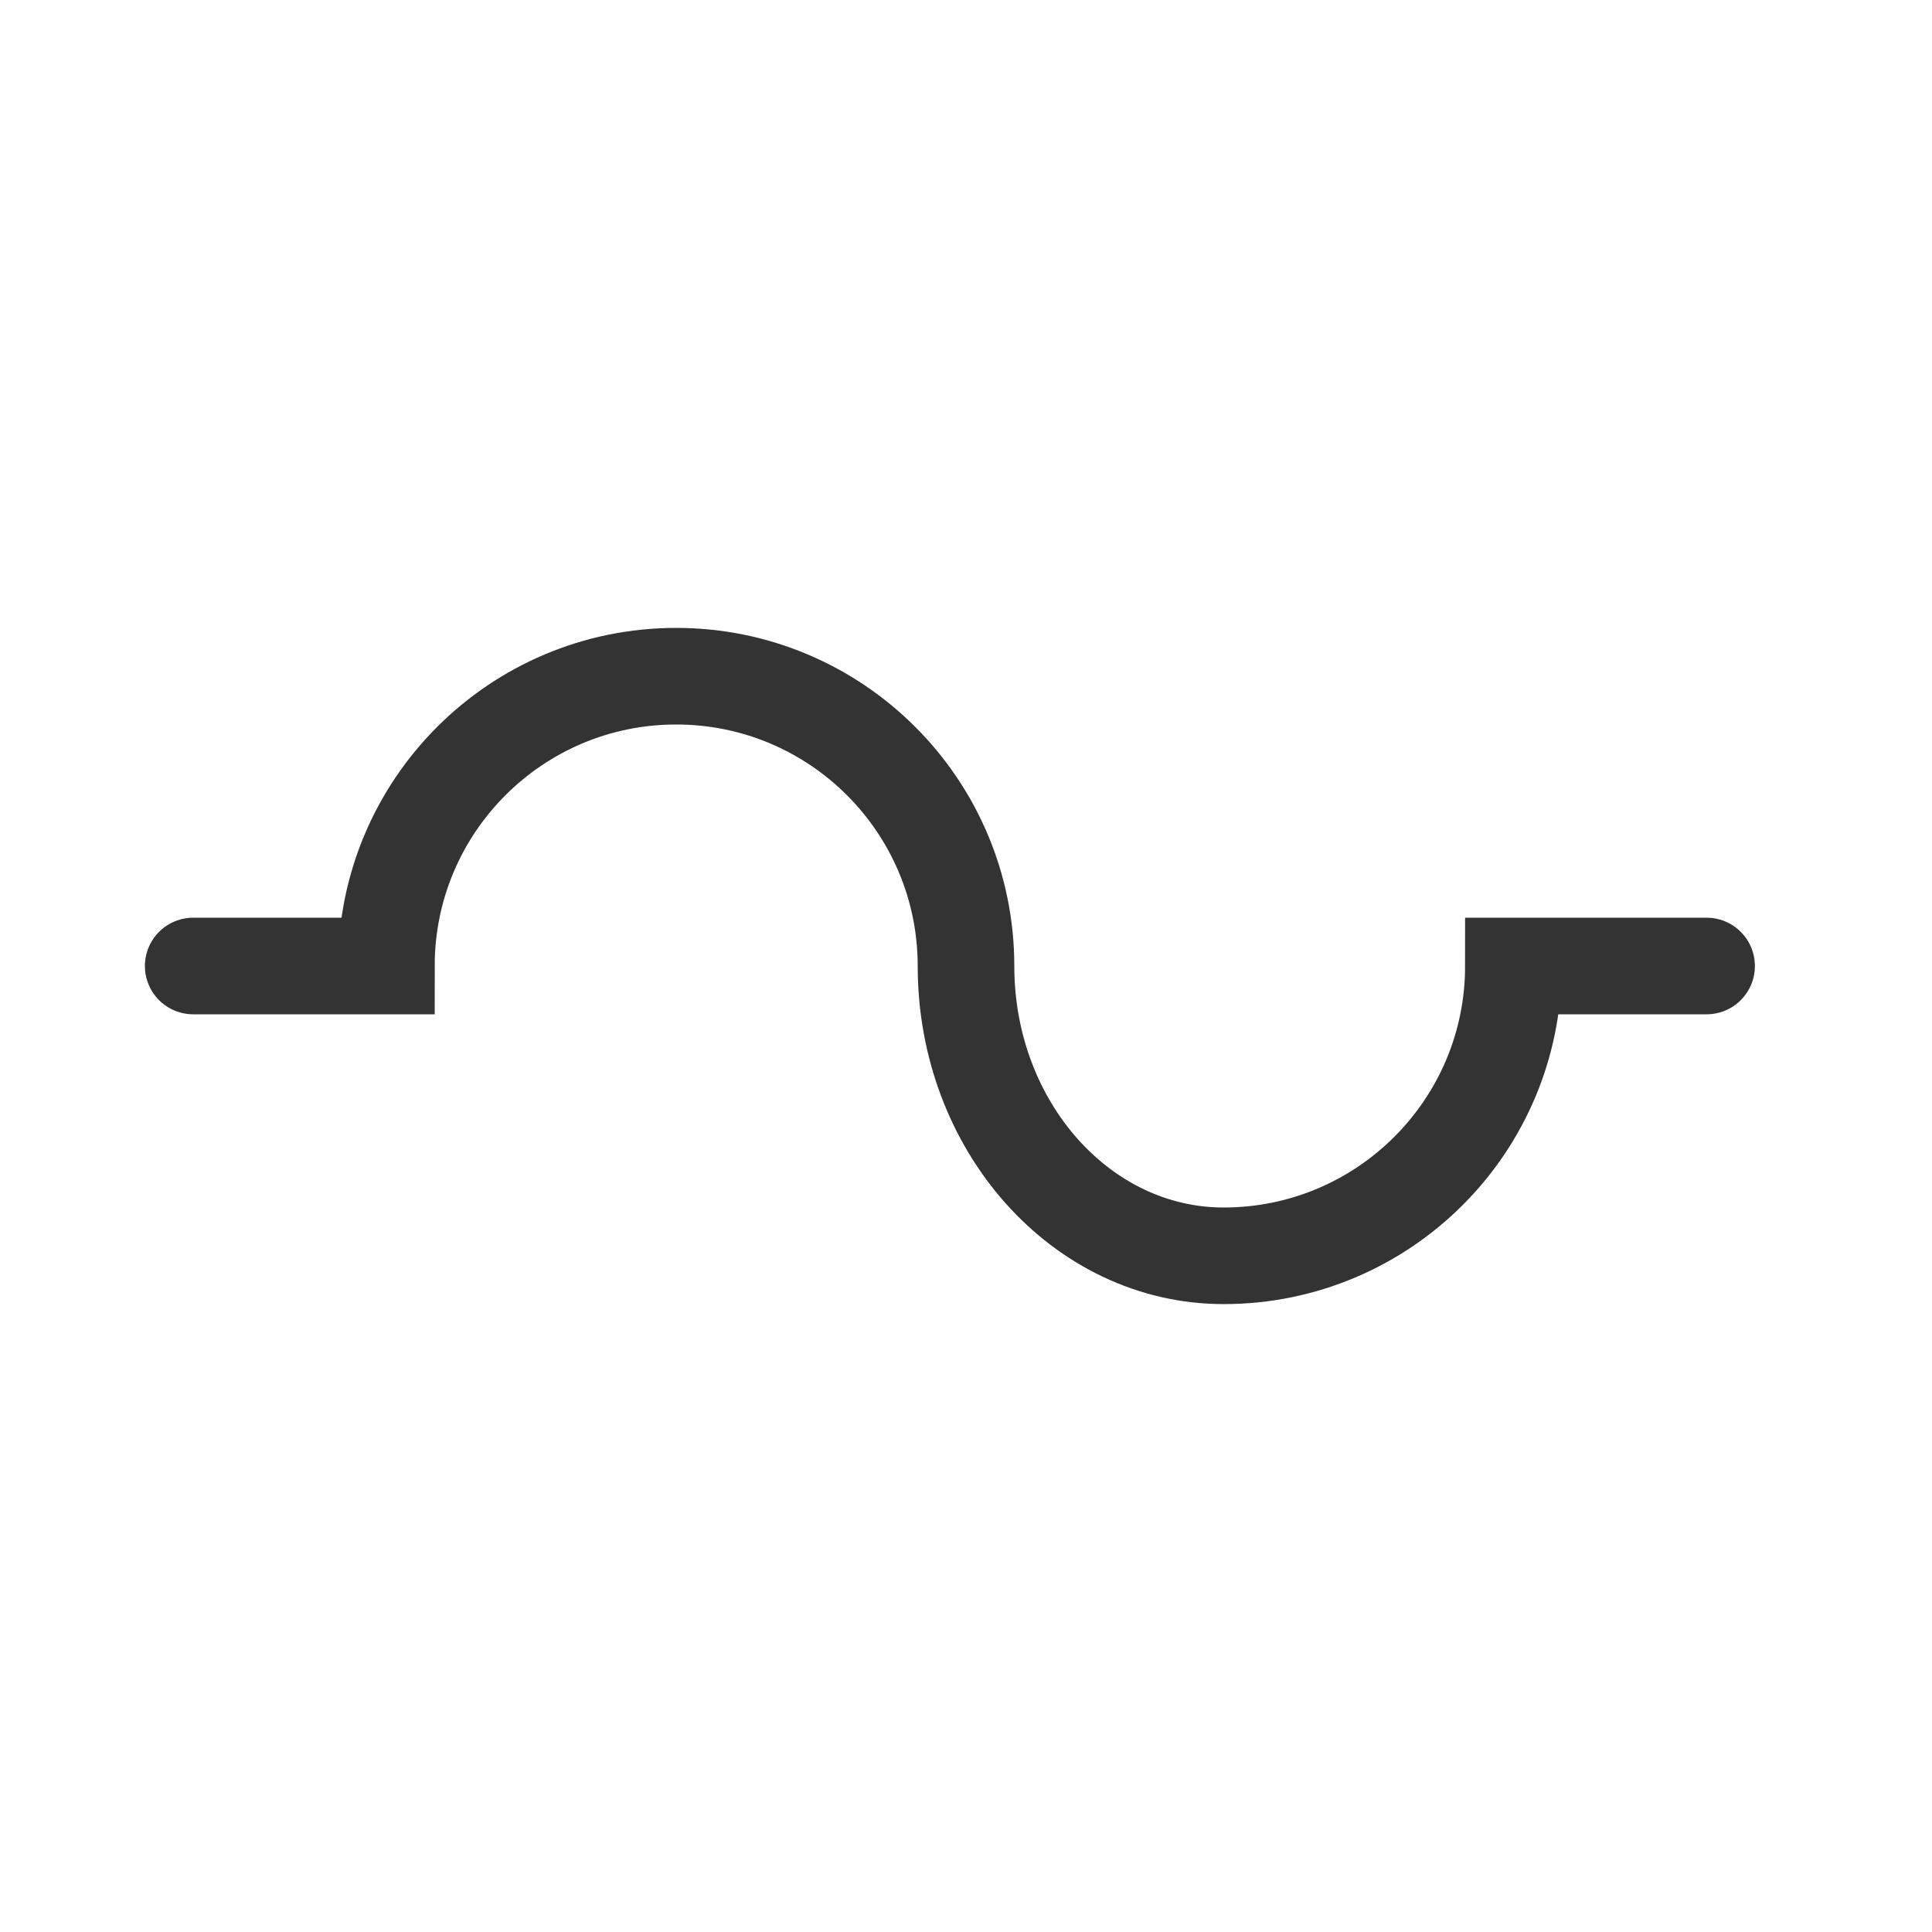
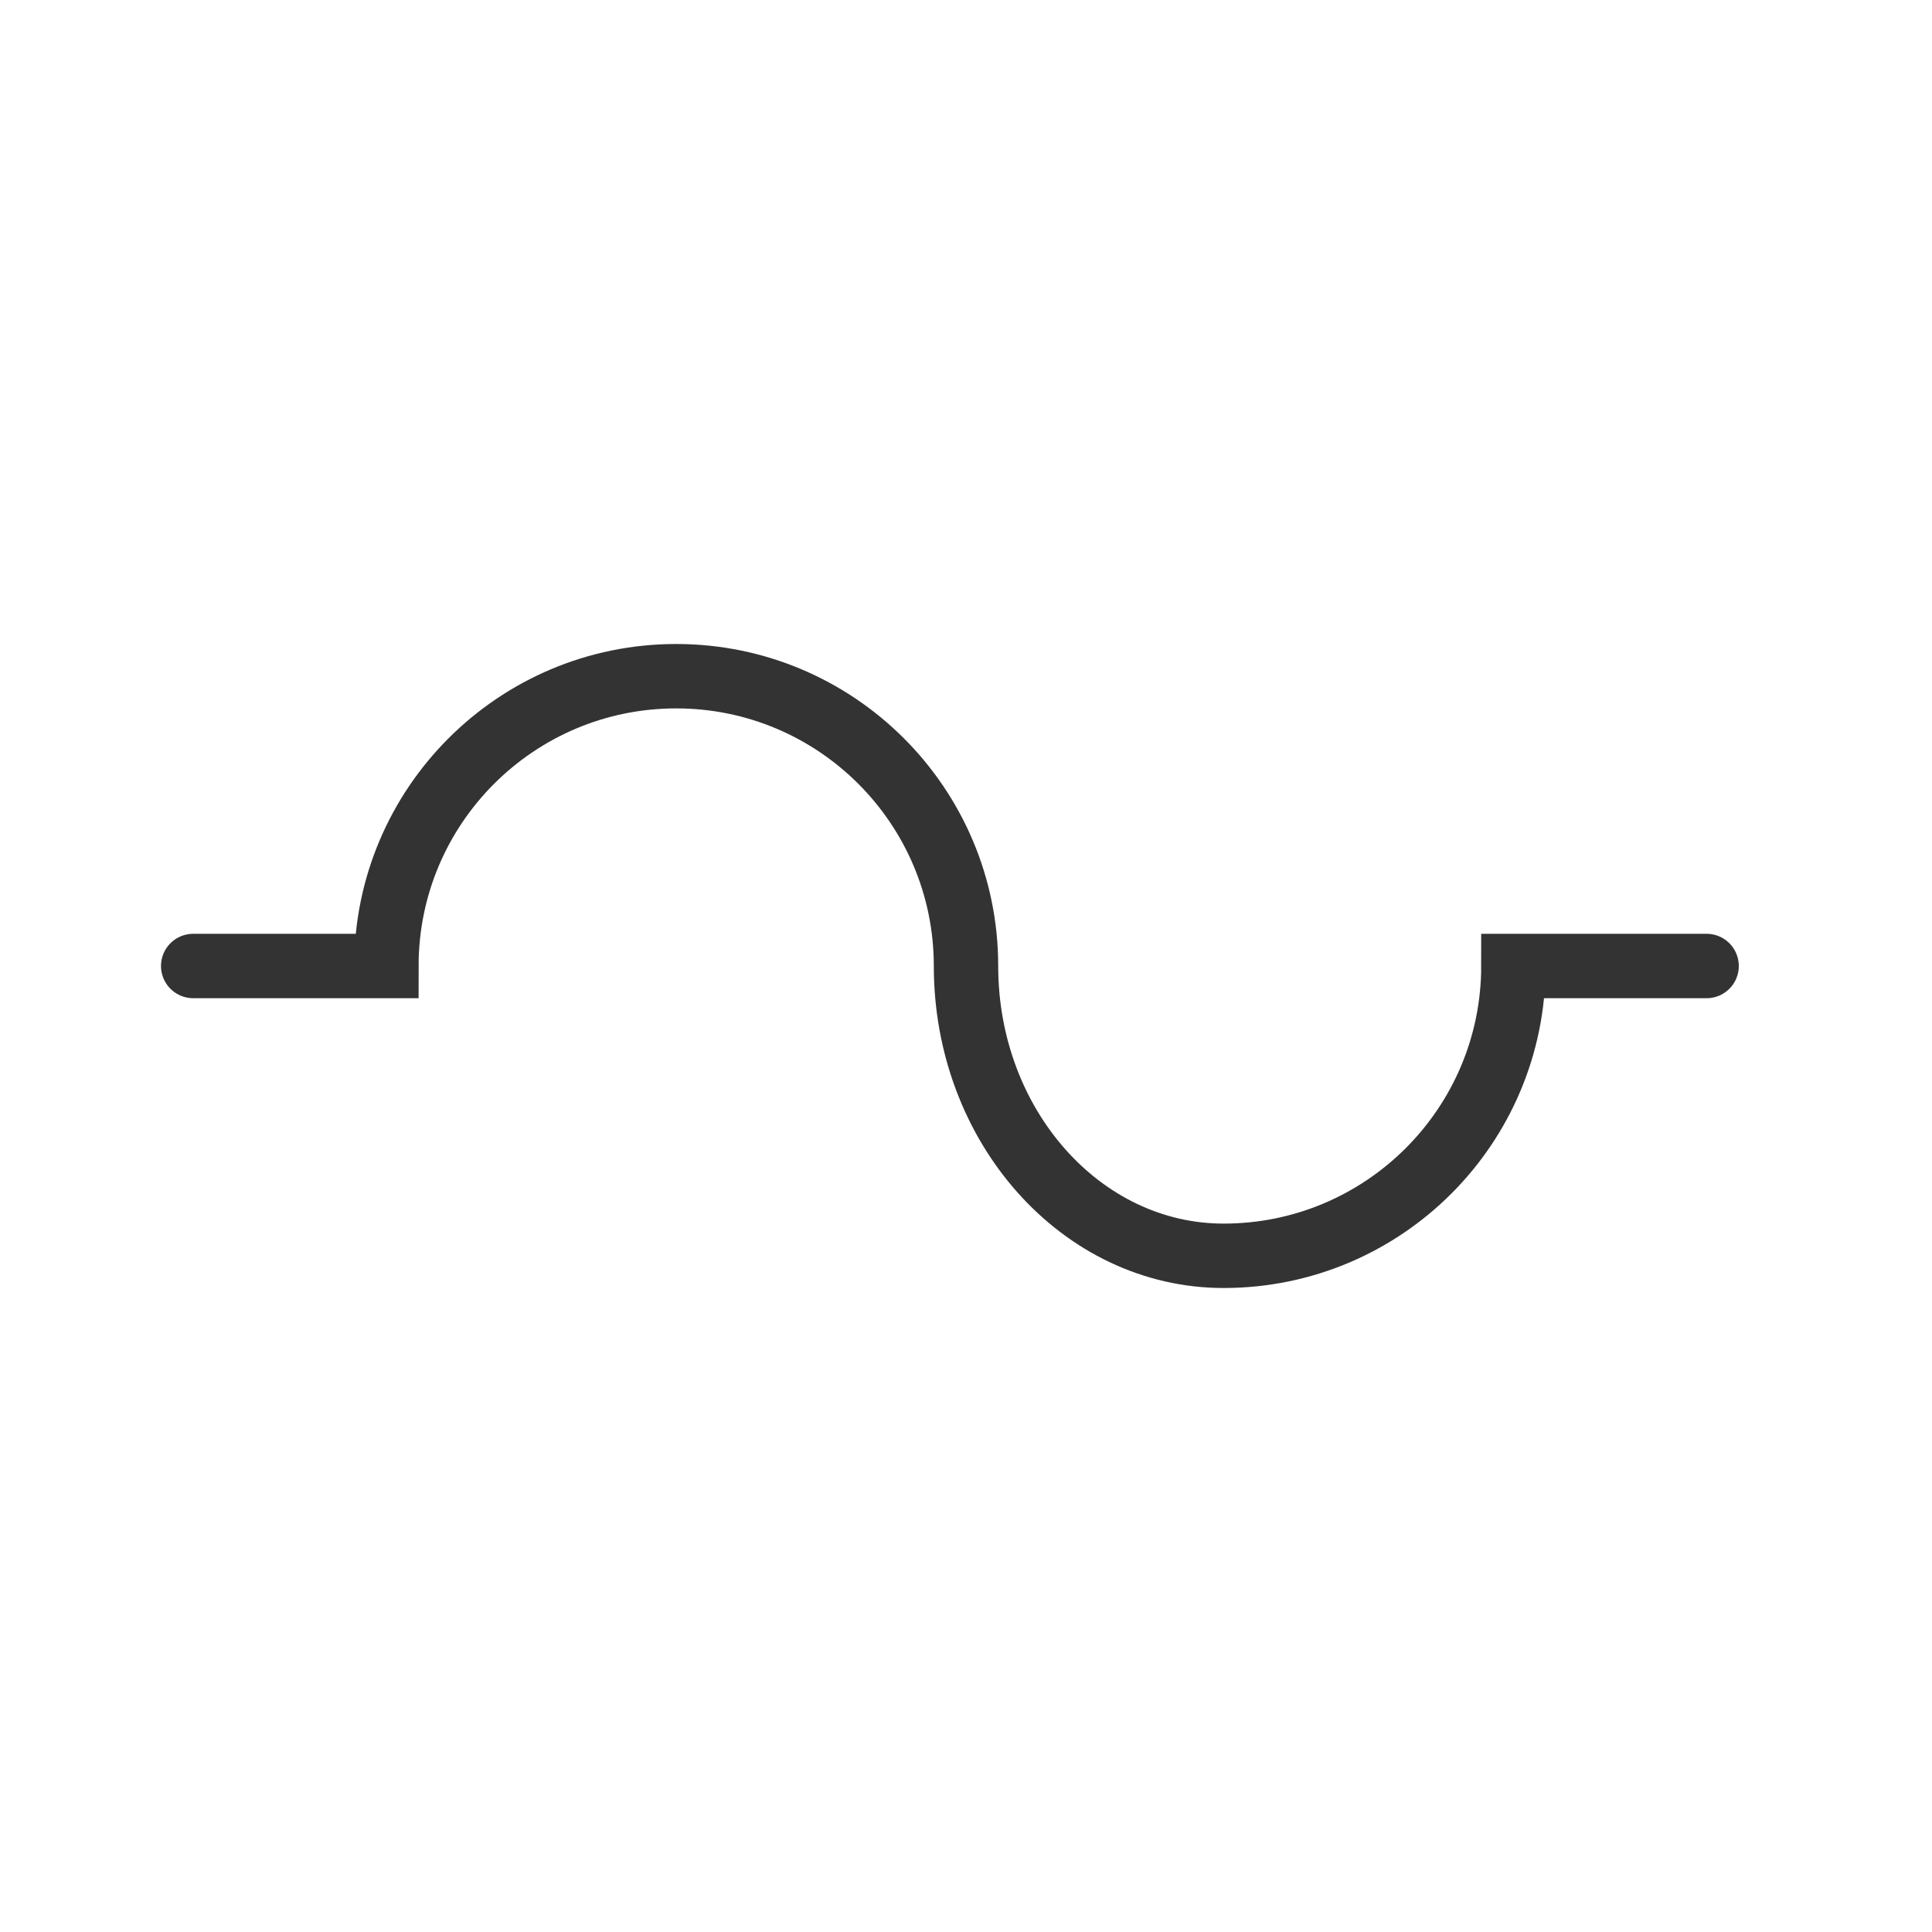
- <svg xmlns="http://www.w3.org/2000/svg" width="30px" height="30px" baseProfile="full" version="1.1" stroke="#333" stroke-width="1.5" fill="none">
+ <svg xmlns="http://www.w3.org/2000/svg" width="30px" height="30px" baseProfile="full" version="1.1" stroke="#333" stroke-width="1" fill="none">
  <path stroke-linecap="round" d="M3,15 l3,0 a4.5,-4.5 0 0,1 4.5,-4.5 a4.5,4.5 0 0,1 4.5,4.5 a4.0,4.5 0 0,0 4.0,4.5 a4.5,-4.5 0 0,0 4.5,-4.5 l3,0 " />
</svg>
